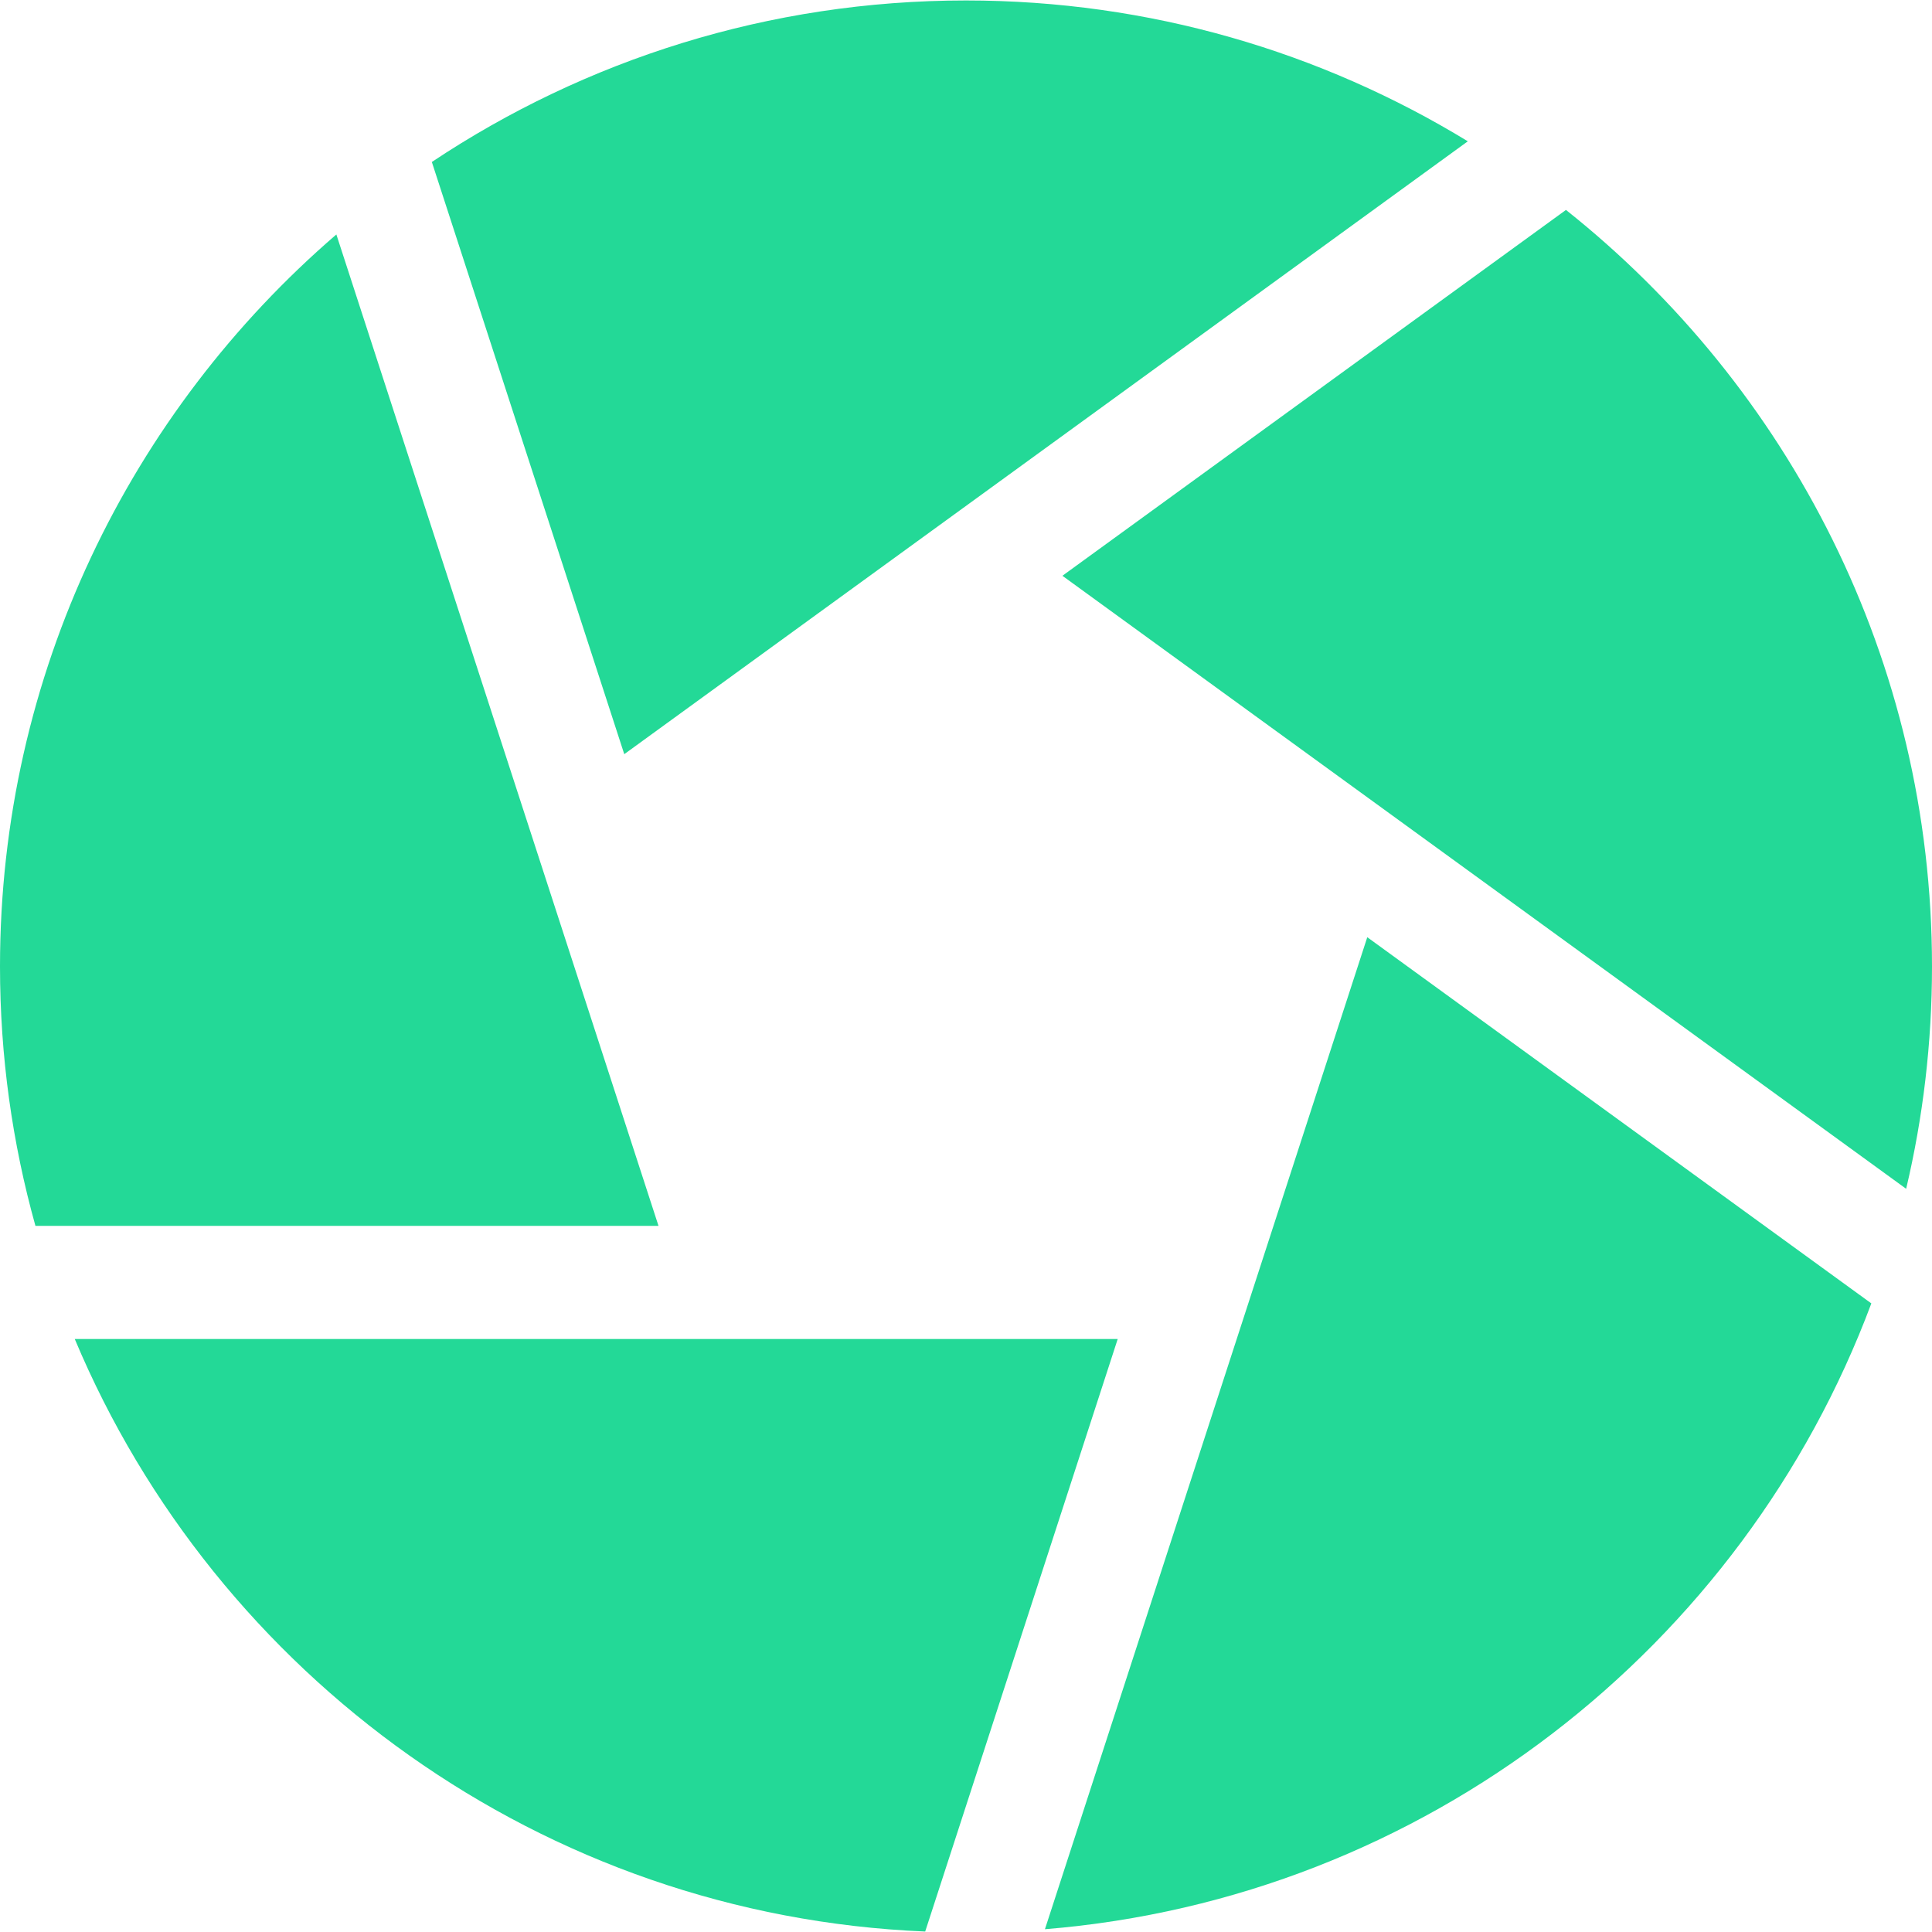
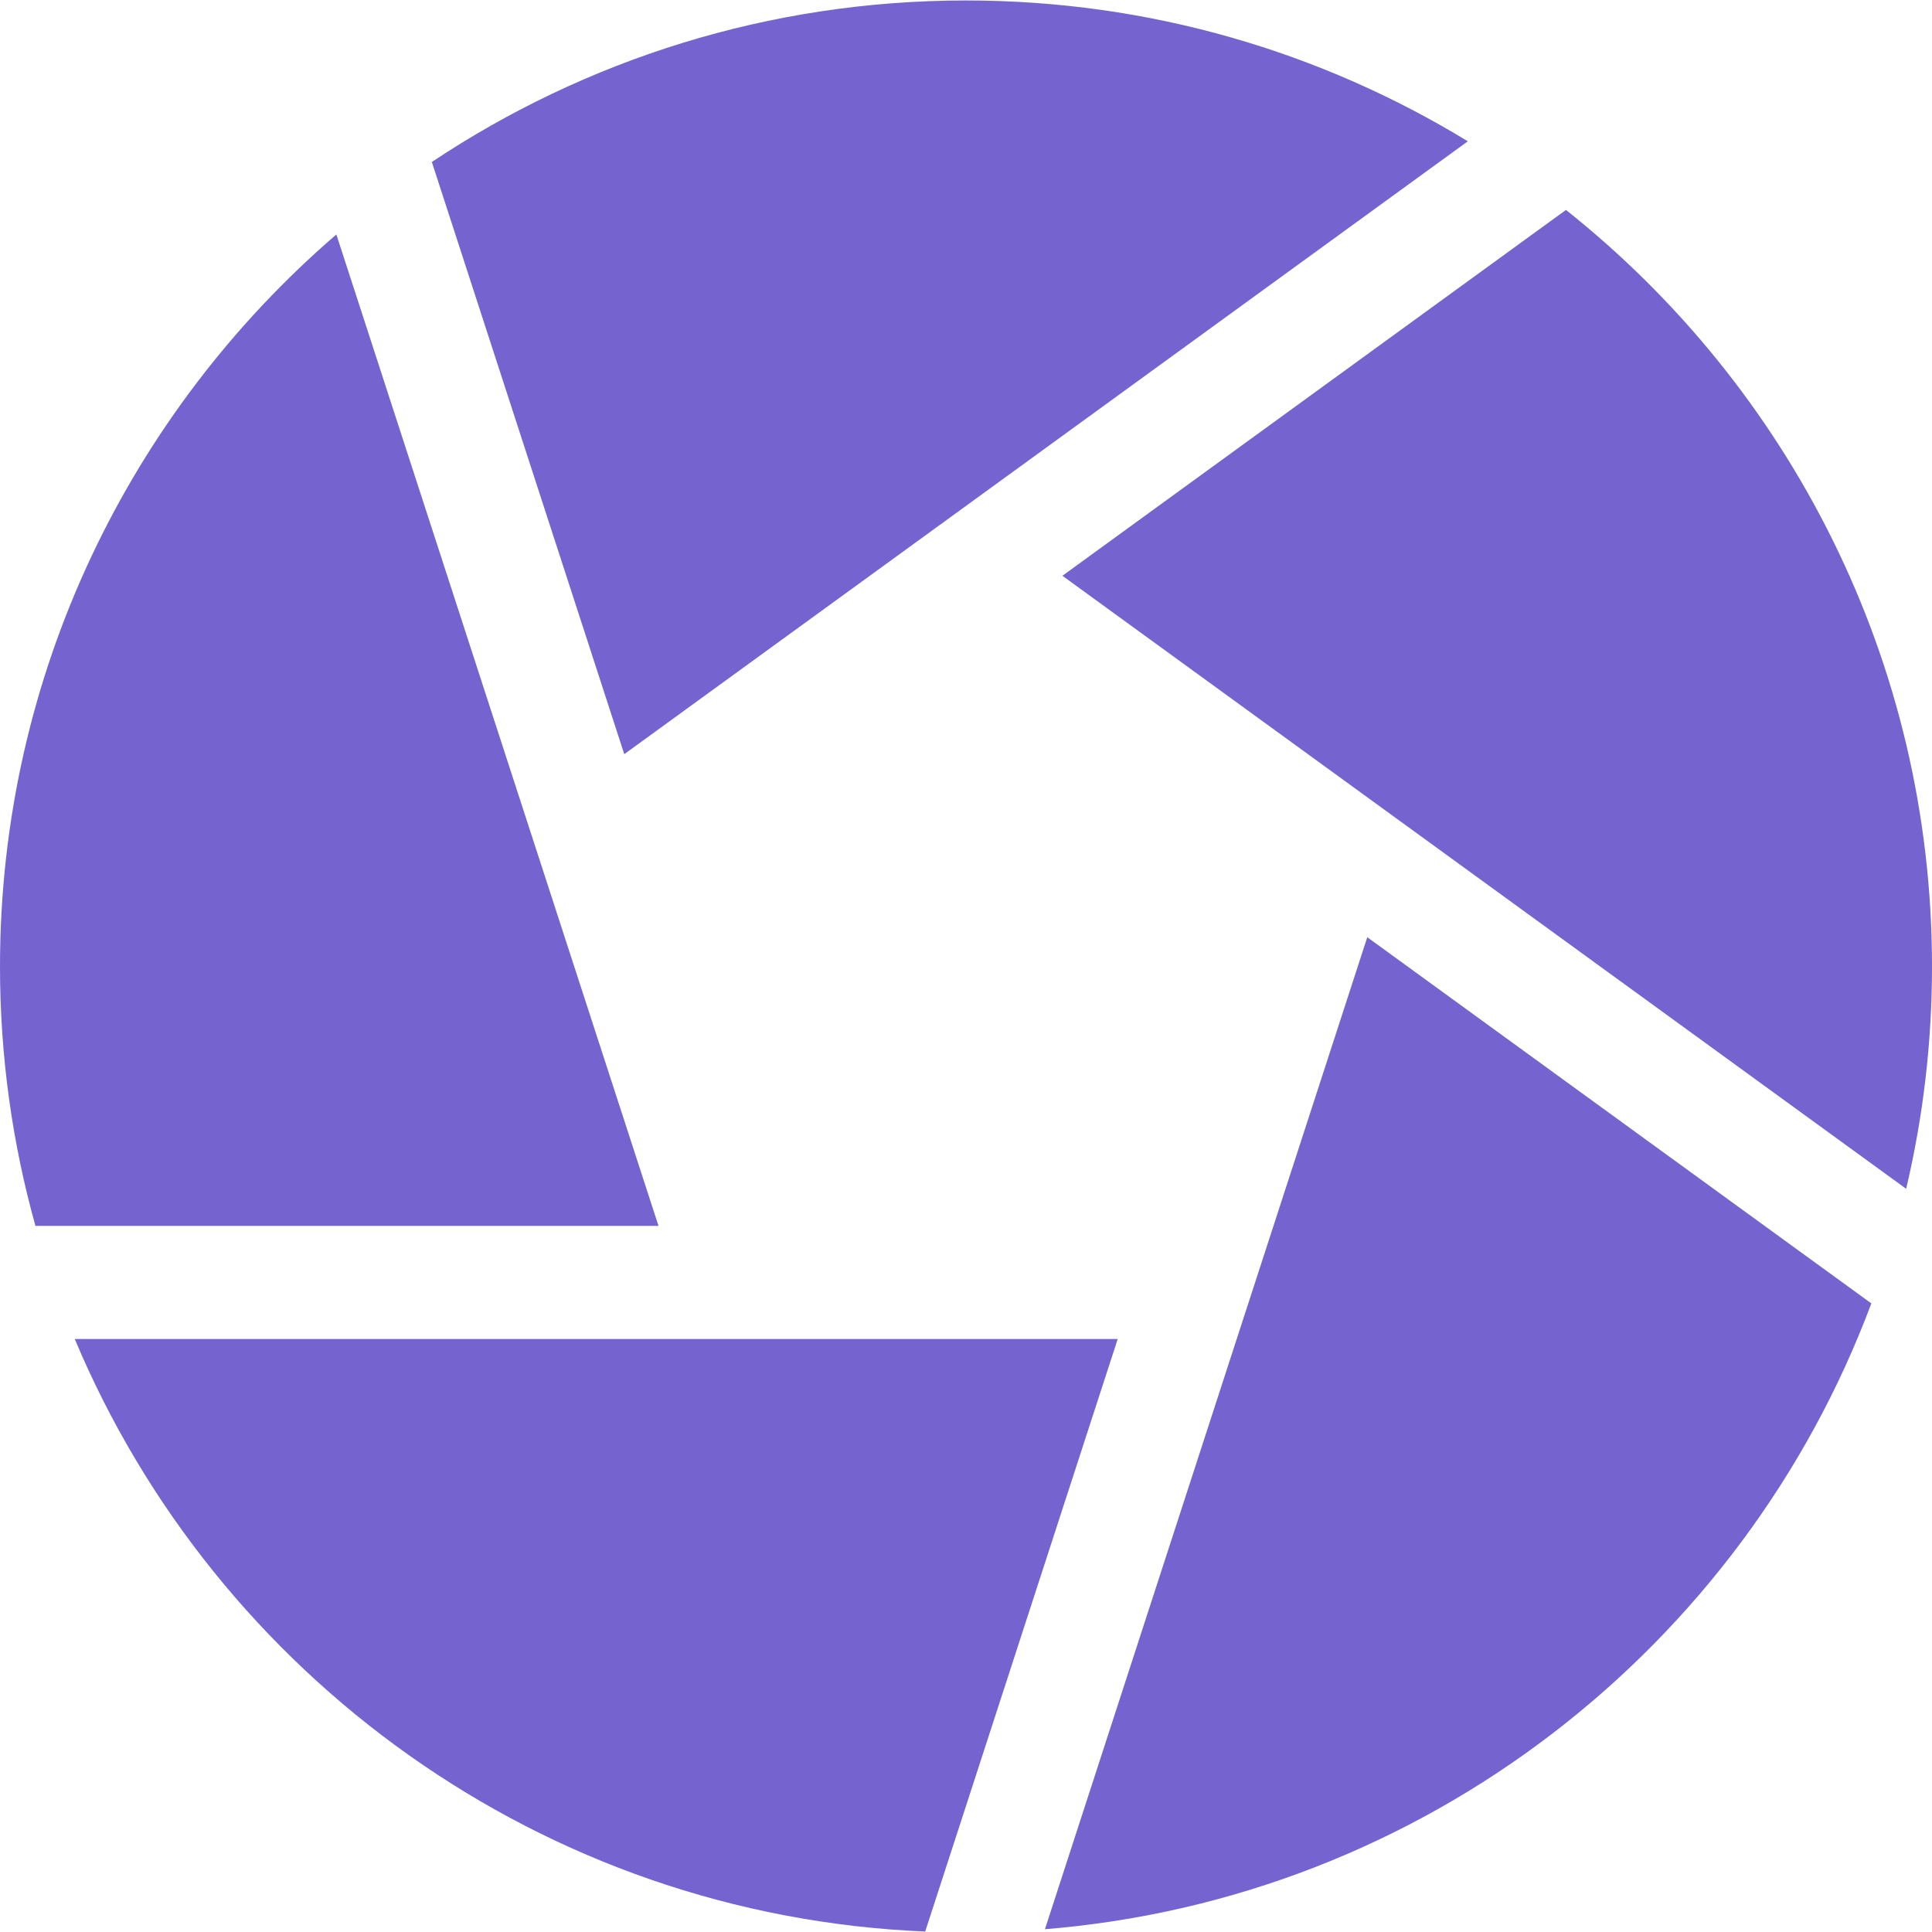
<svg xmlns="http://www.w3.org/2000/svg" width="50" height="50" viewBox="0 0 50 50" fill="none">
-   <path d="M40.527 5.433L27.495 14.901L49.331 30.766C49.768 28.918 50 26.991 50 25.012C50 17.089 46.295 10.017 40.527 5.433Z" fill="#23D997" />
-   <path d="M37.987 3.657C34.199 1.345 29.753 0.012 25 0.012C19.892 0.012 15.139 1.553 11.176 4.192L16.156 19.518L37.987 3.657Z" fill="#23D997" />
-   <path d="M8.705 6.068C3.378 10.656 0 17.447 0 25.012C0 27.337 0.32 29.588 0.917 31.725H17.042L8.705 6.068Z" fill="#23D997" />
-   <path d="M1.935 34.654C5.588 43.358 14.028 49.574 23.944 49.988L28.926 34.654H1.935Z" fill="#23D997" />
-   <path d="M27.043 49.928C36.872 49.129 45.111 42.62 48.43 33.732L35.385 24.255L27.043 49.928Z" fill="#23D997" />
+   <path d="M40.527 5.433L27.495 14.901L49.331 30.766C49.768 28.918 50 26.991 50 25.012C50 17.089 46.295 10.017 40.527 5.433Z" fill="#7563D0" />
+   <path d="M37.987 3.657C34.199 1.345 29.753 0.012 25 0.012C19.892 0.012 15.139 1.553 11.176 4.192L16.156 19.518L37.987 3.657Z" fill="#7563D0" />
+   <path d="M8.705 6.068C3.378 10.656 0 17.447 0 25.012C0 27.337 0.32 29.588 0.917 31.725H17.042L8.705 6.068Z" fill="#7563D0" />
+   <path d="M1.935 34.654C5.588 43.358 14.028 49.574 23.944 49.988L28.926 34.654H1.935Z" fill="#7563D0" />
+   <path d="M27.043 49.928C36.872 49.129 45.111 42.62 48.43 33.732L35.385 24.255L27.043 49.928Z" fill="#7563D0" />
</svg>
